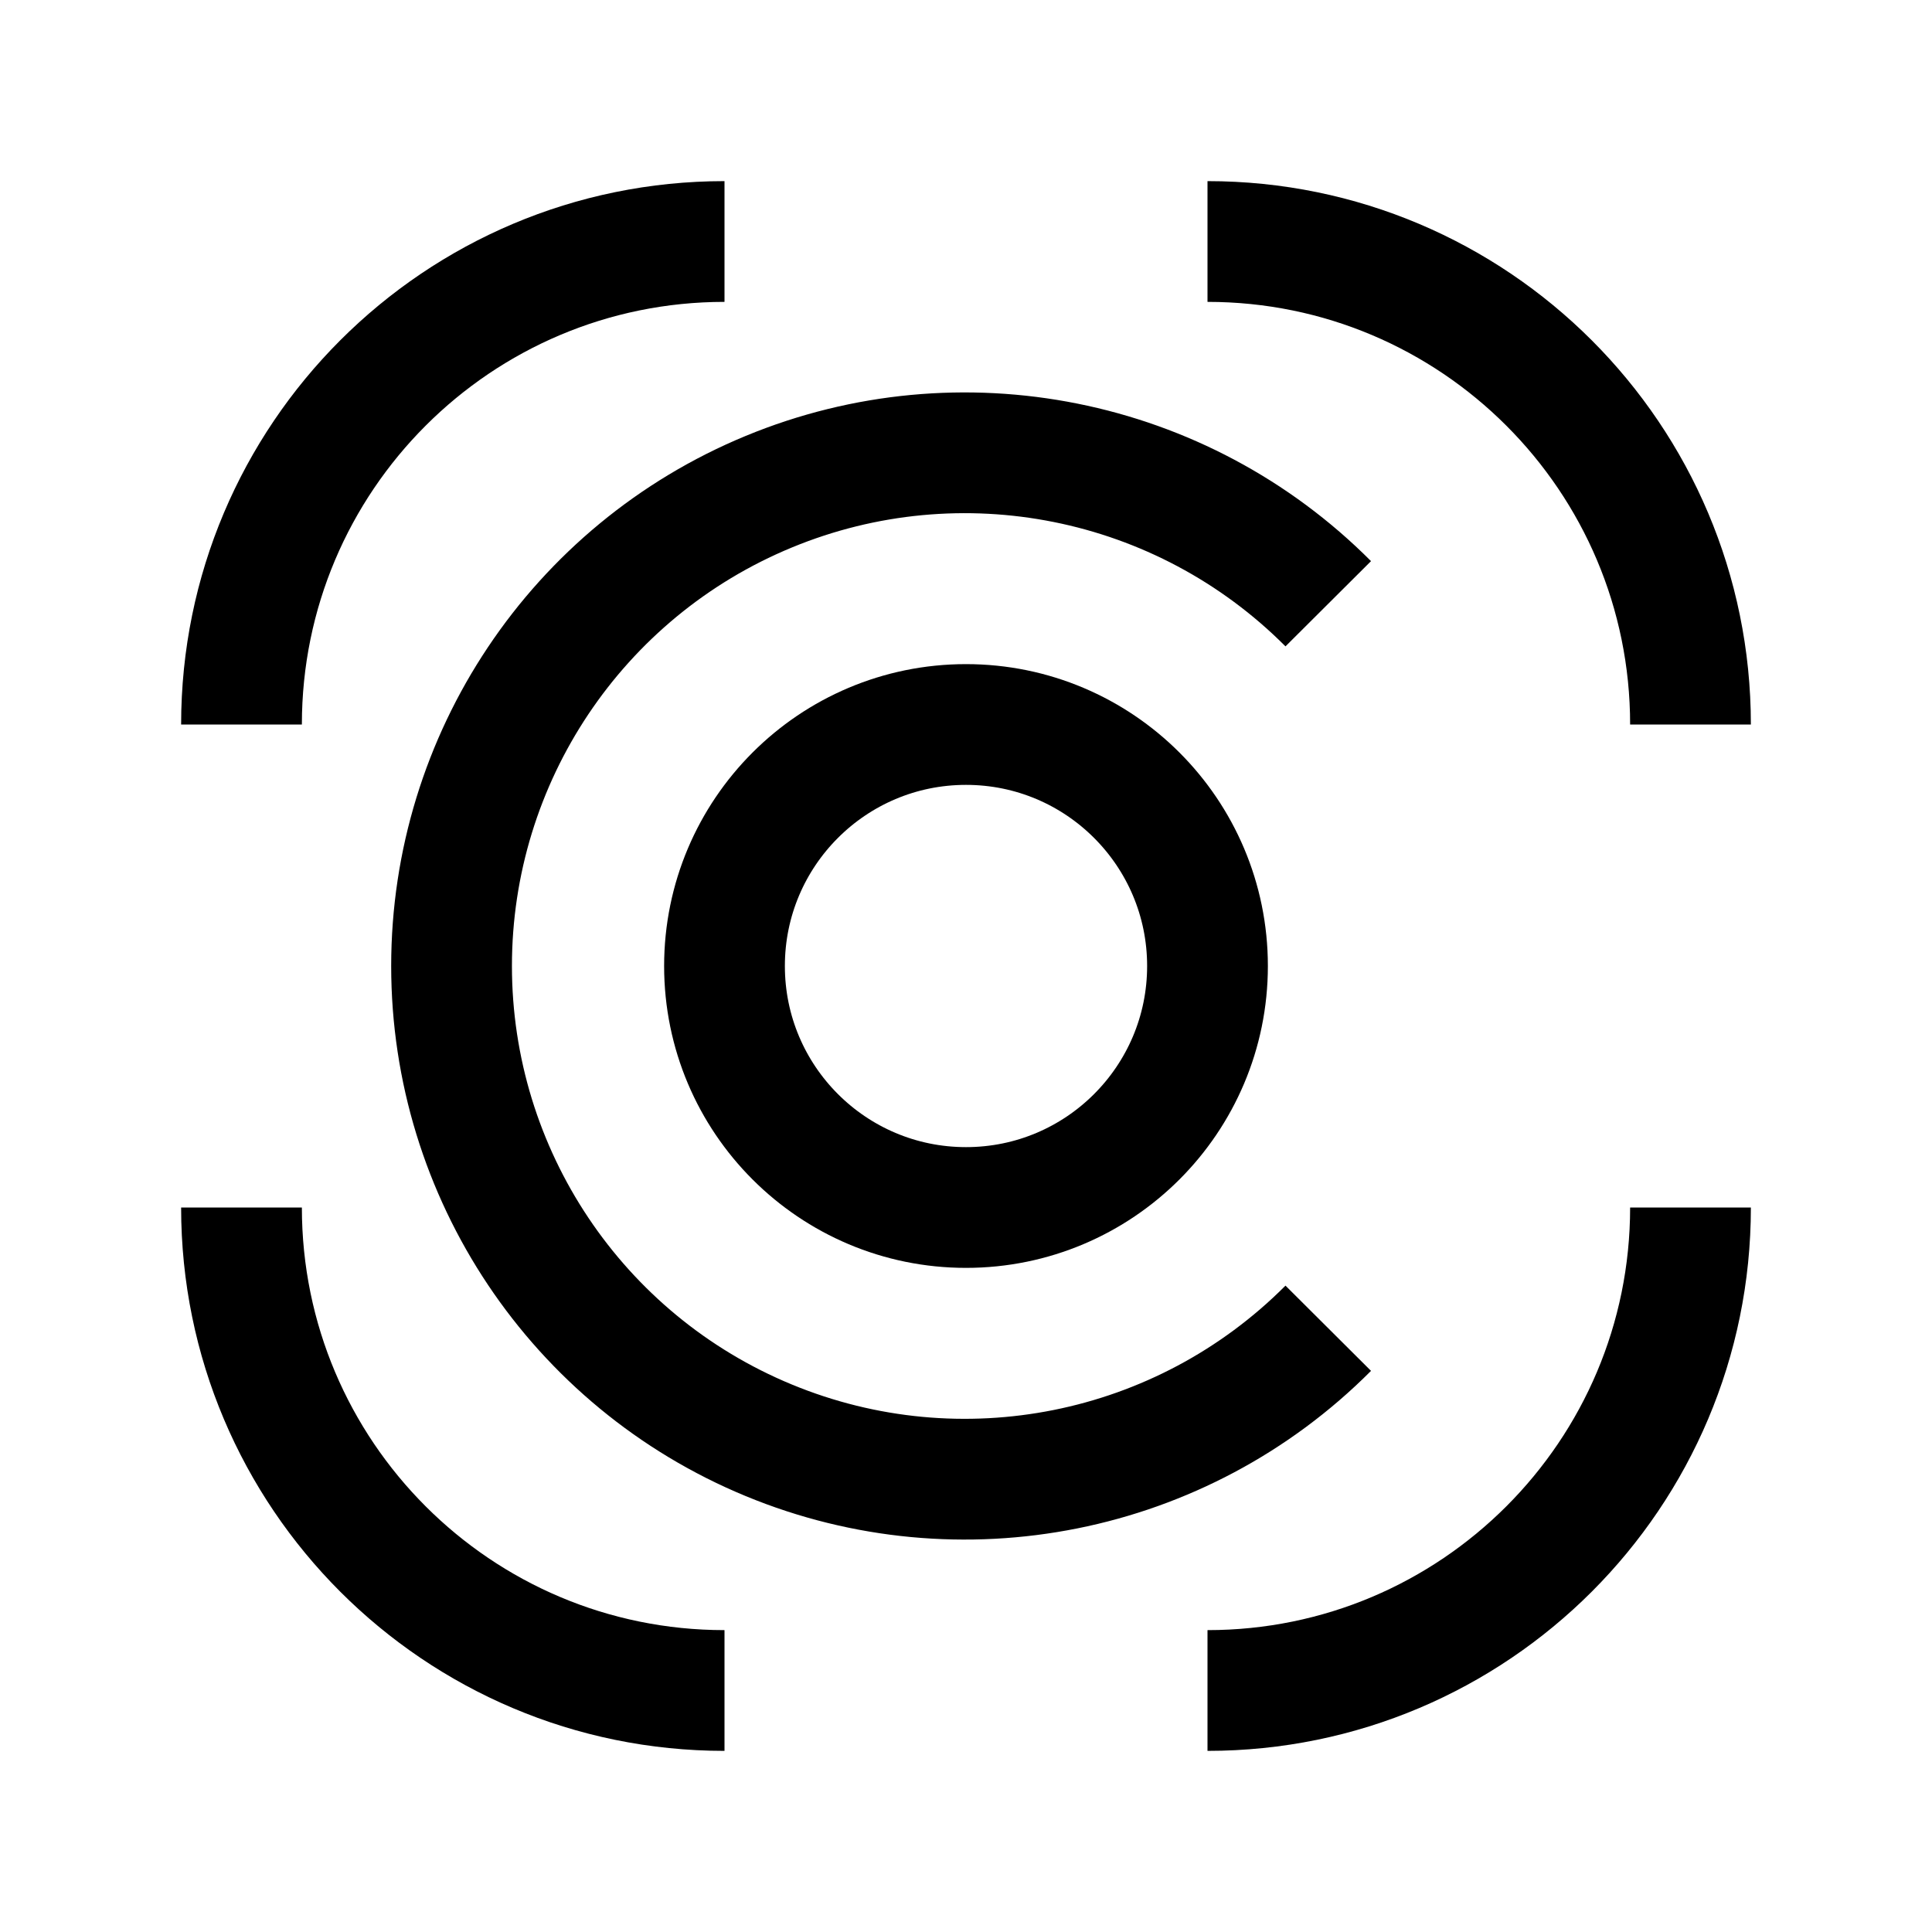
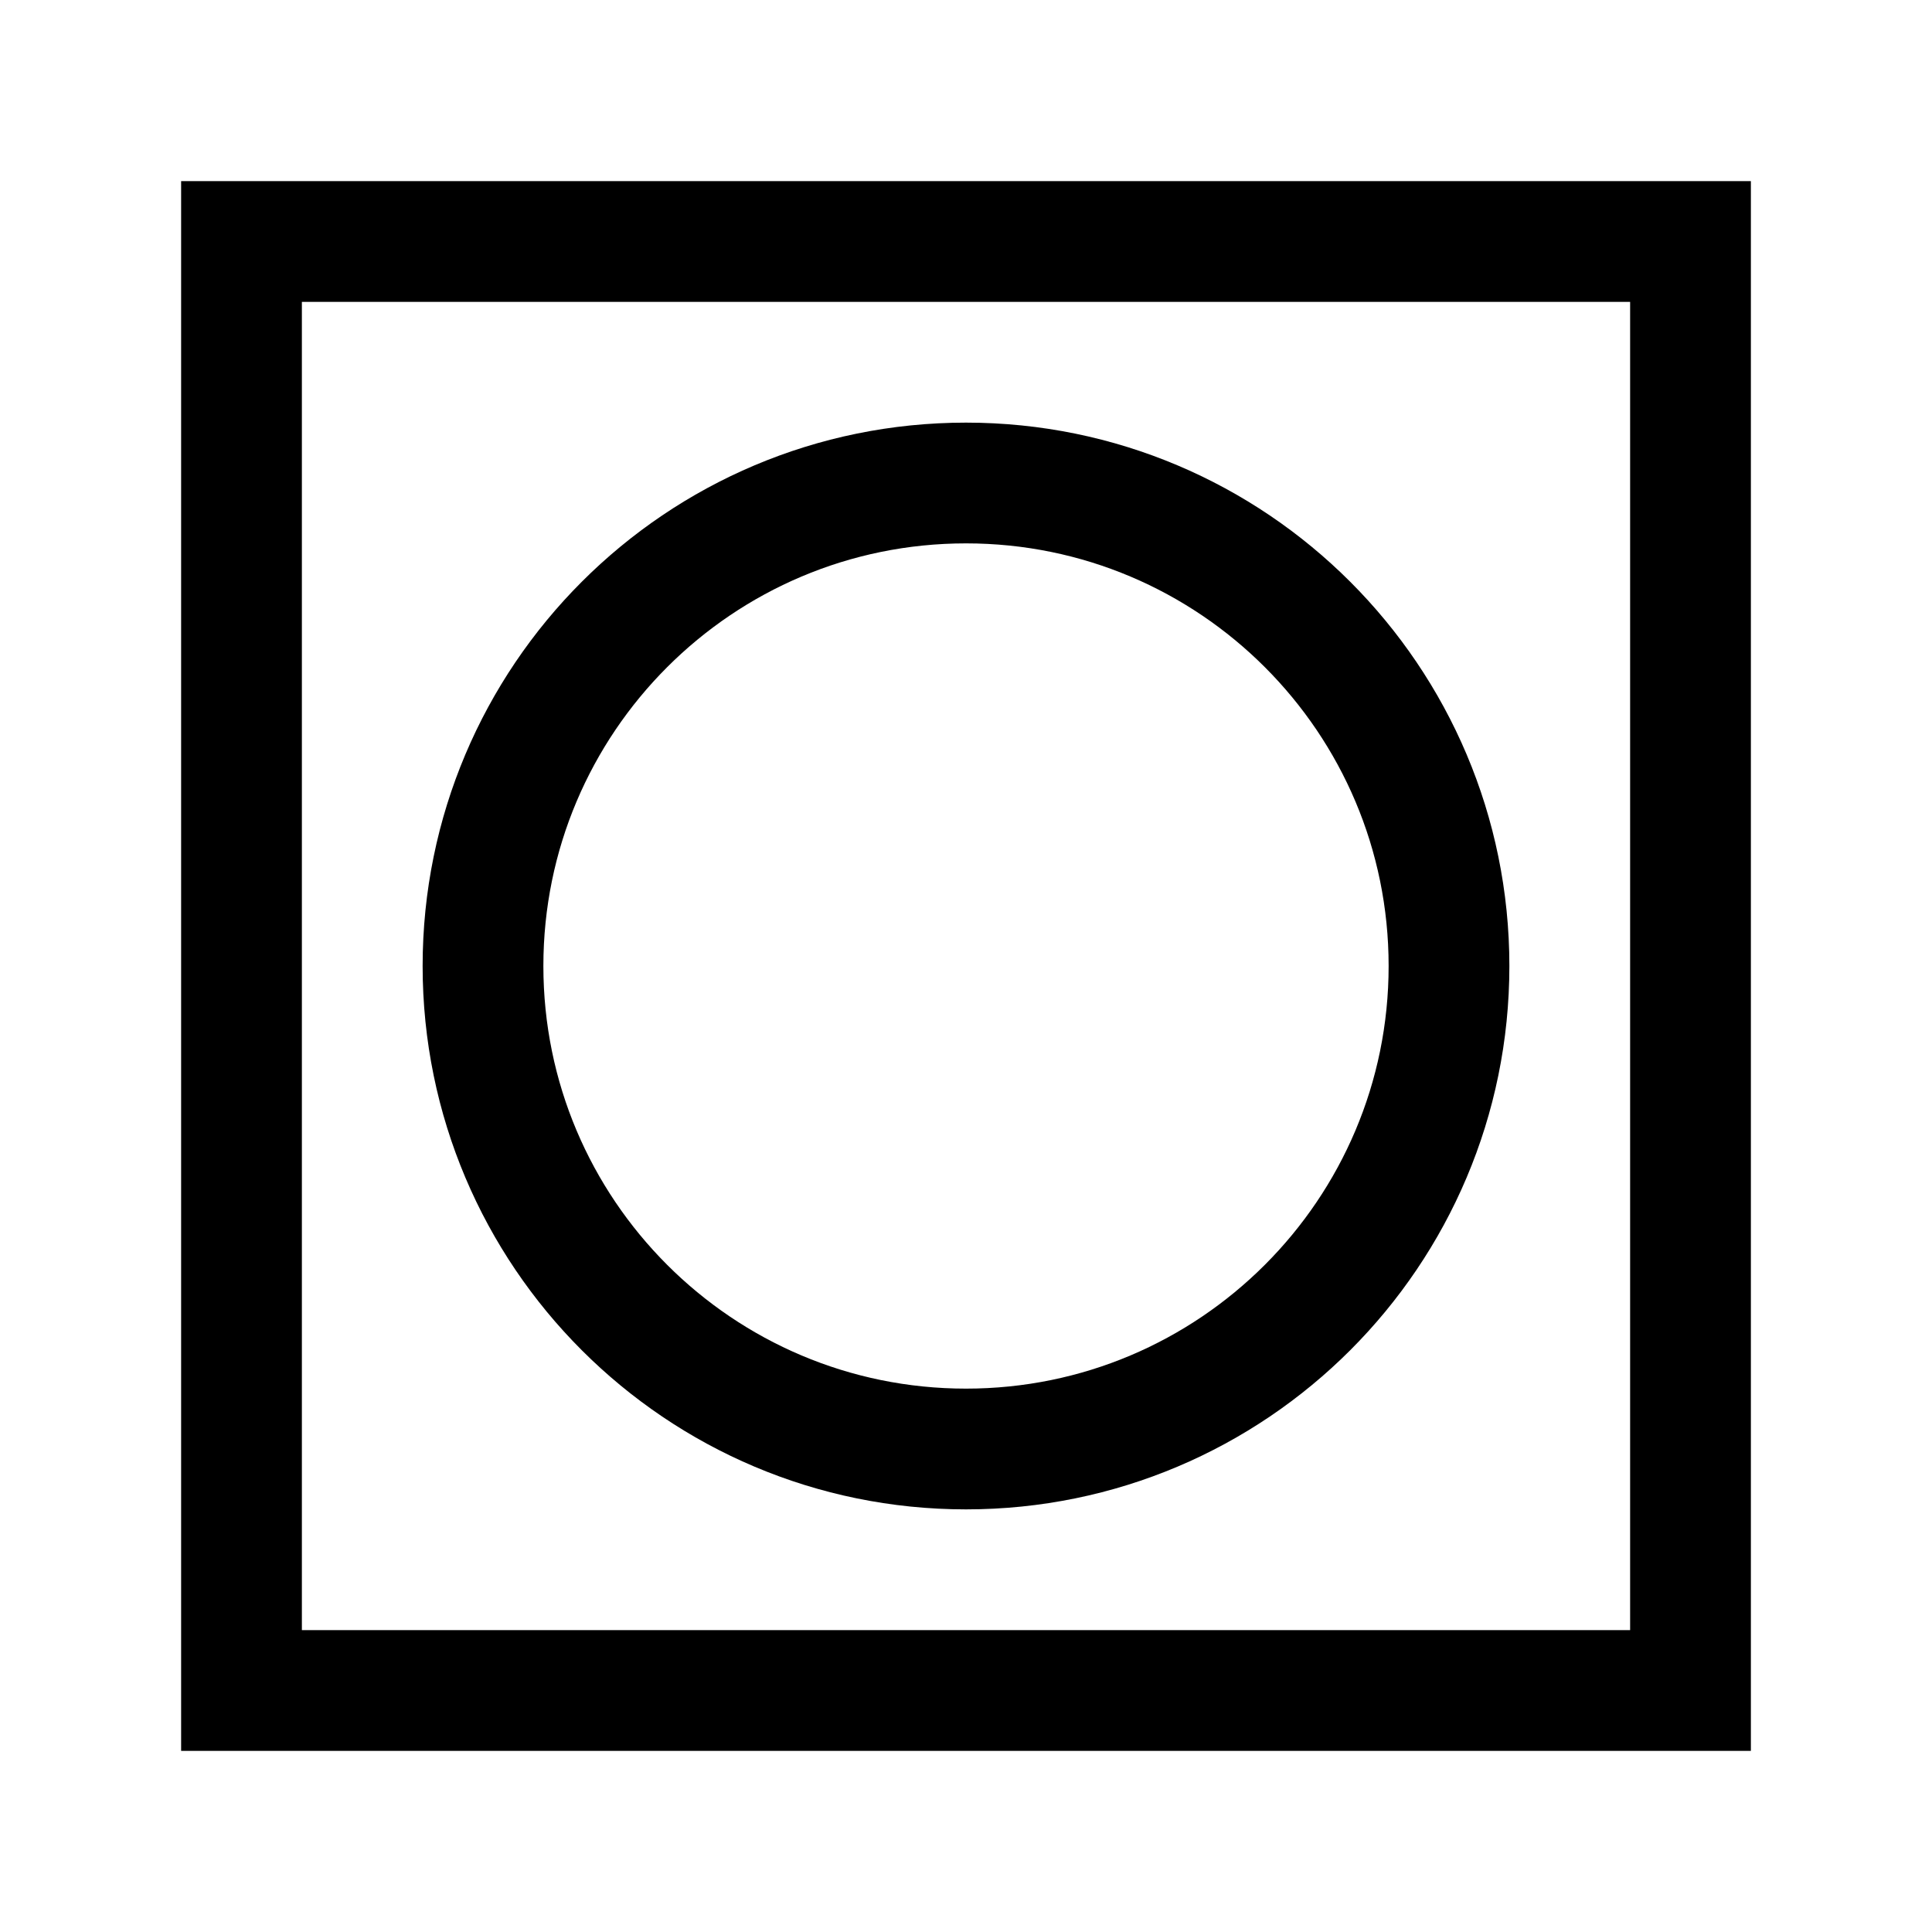
<svg xmlns="http://www.w3.org/2000/svg" height="32" viewBox="0 0 32 32" width="32">
-   <path d="M12,4 A8,8 0 0,0 4,12 M4,20 A8,8 0 0,0 12,28 M20,28 A8,8 0 0,0 28,20 M 28,12 A8,8 0 0,0 20,4 M22,10 A8.5,8.5 0 1,0 22,22" stroke="black" stroke-width="2" fill="none" />
-   <circle cx="16" cy="16" r="4" stroke="black" stroke-width="2" fill="none" />
+   <rect x="4" y="4" width="24" height="24" stroke="black" stroke-width="2" fill="none" />
+   <circle cx="16" cy="16" r="8" stroke="black" stroke-width="2" fill="none" />
</svg>
